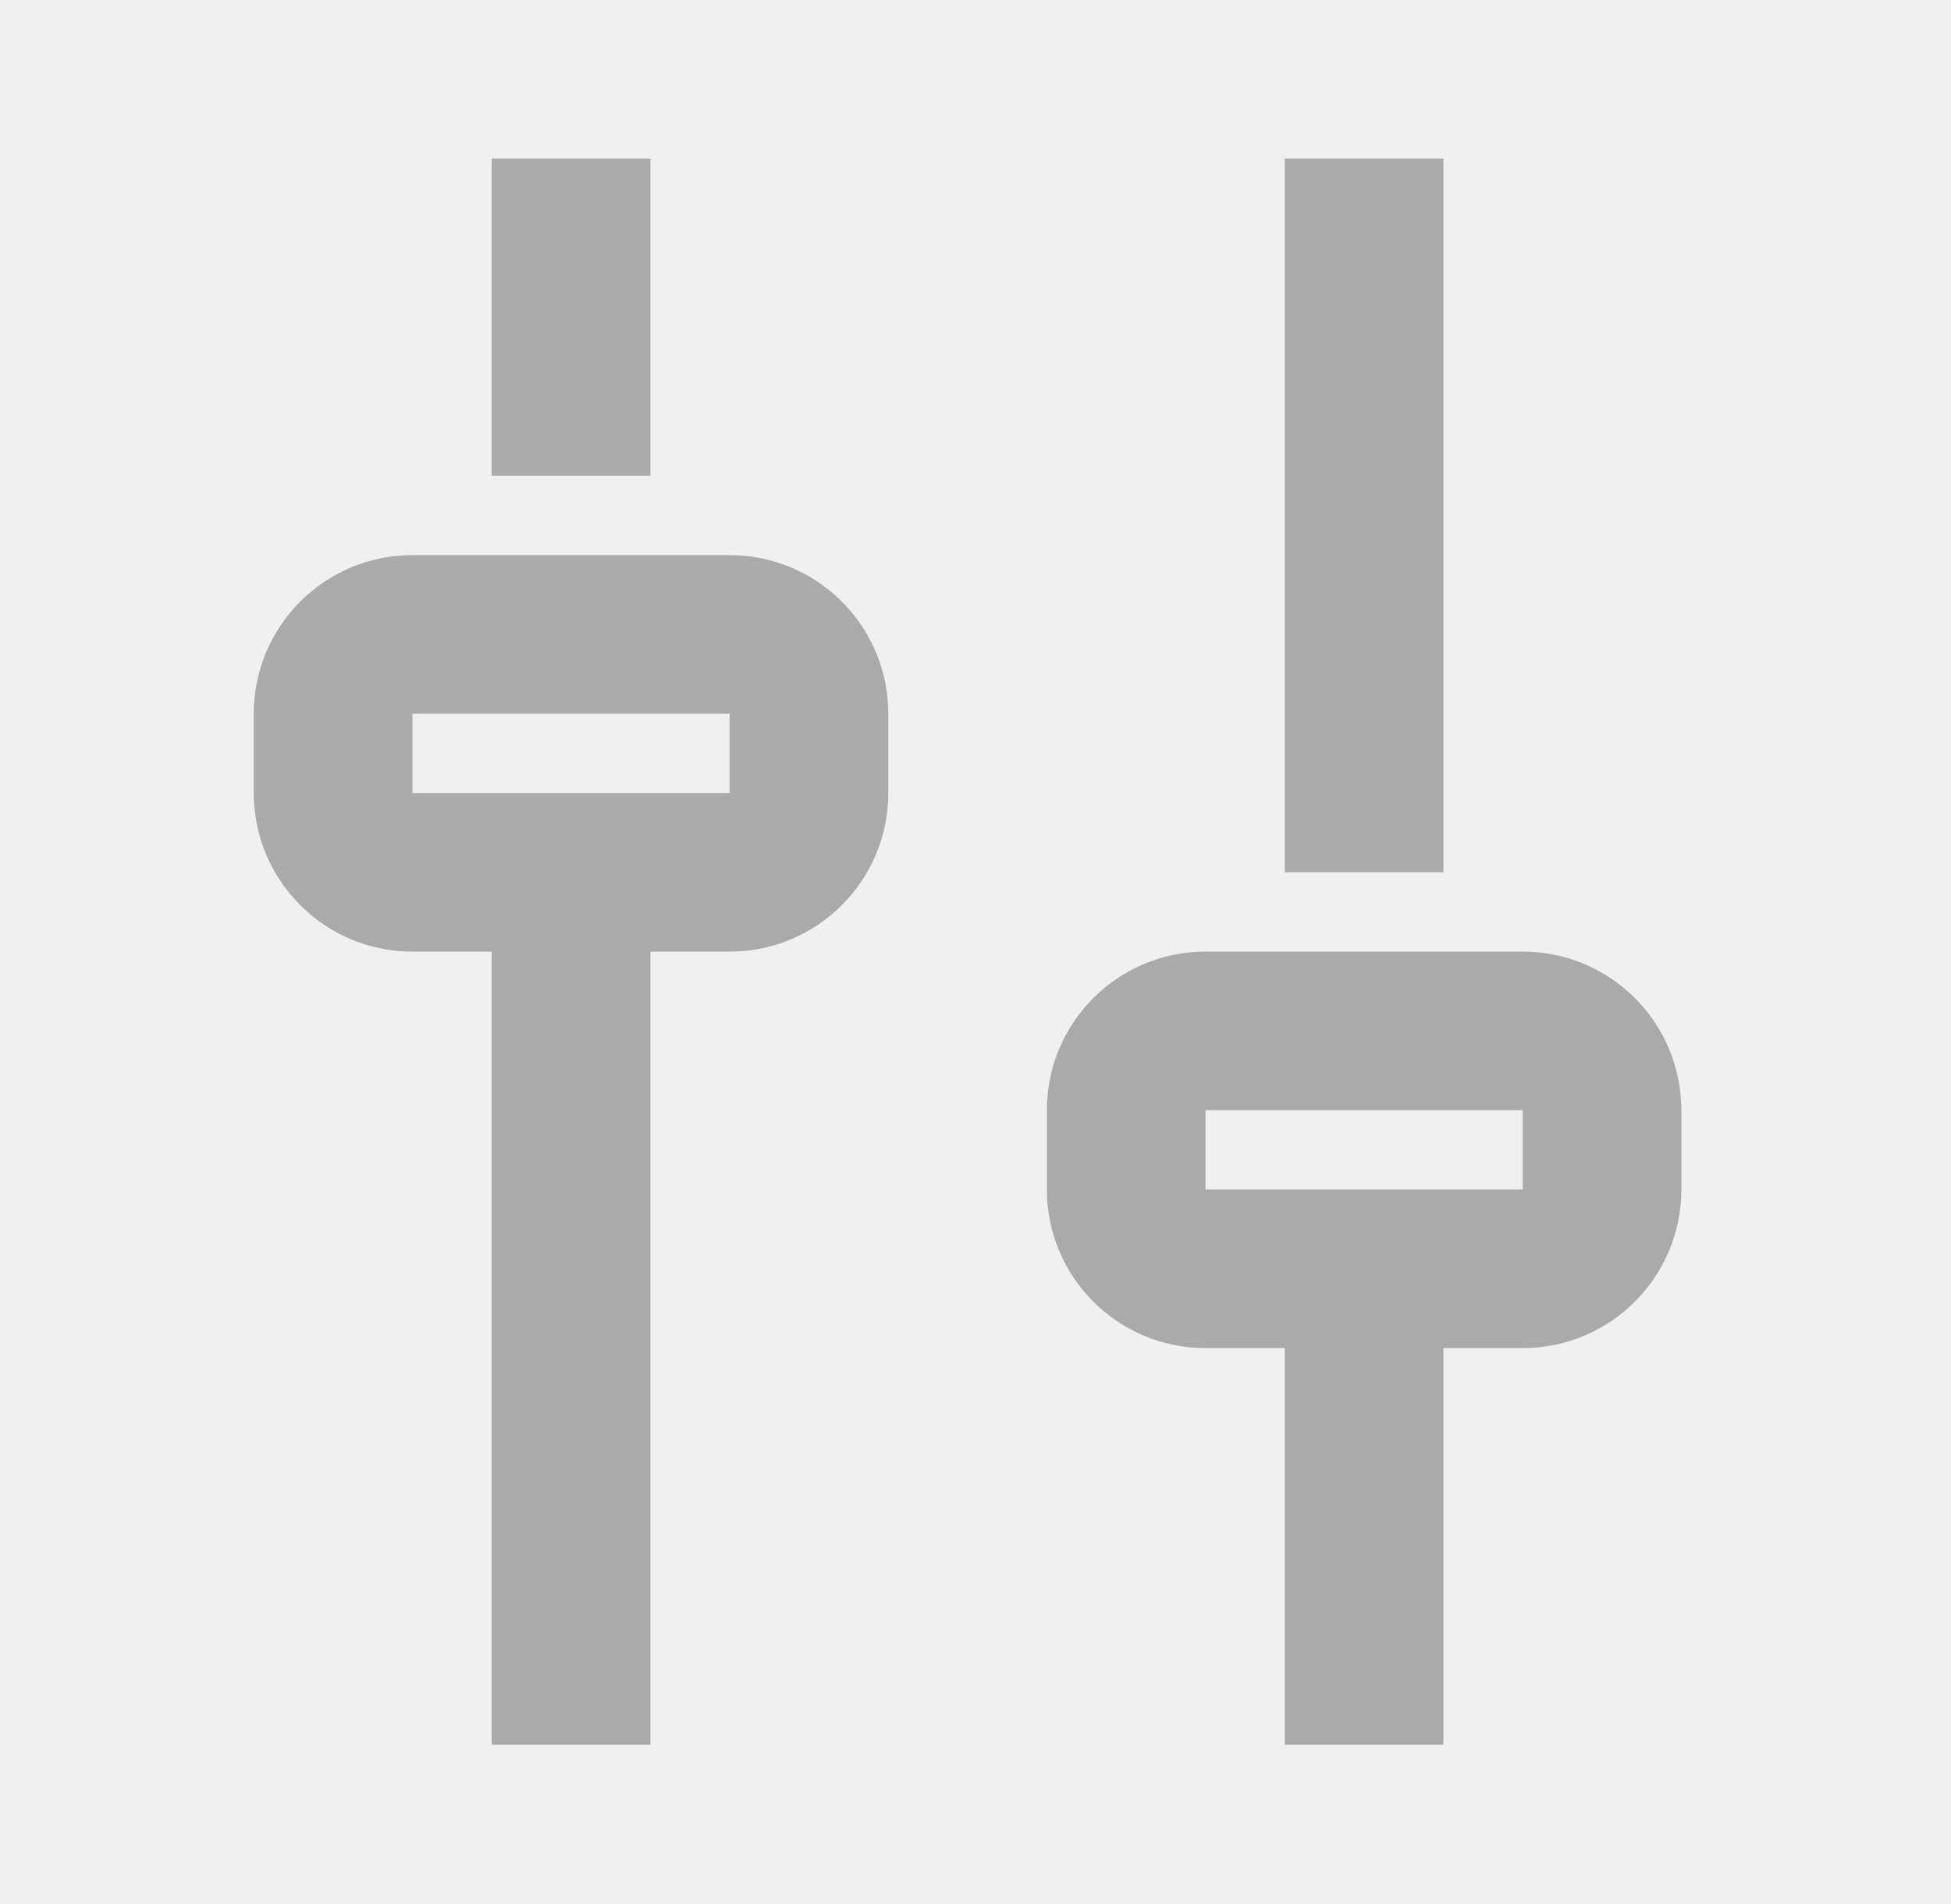
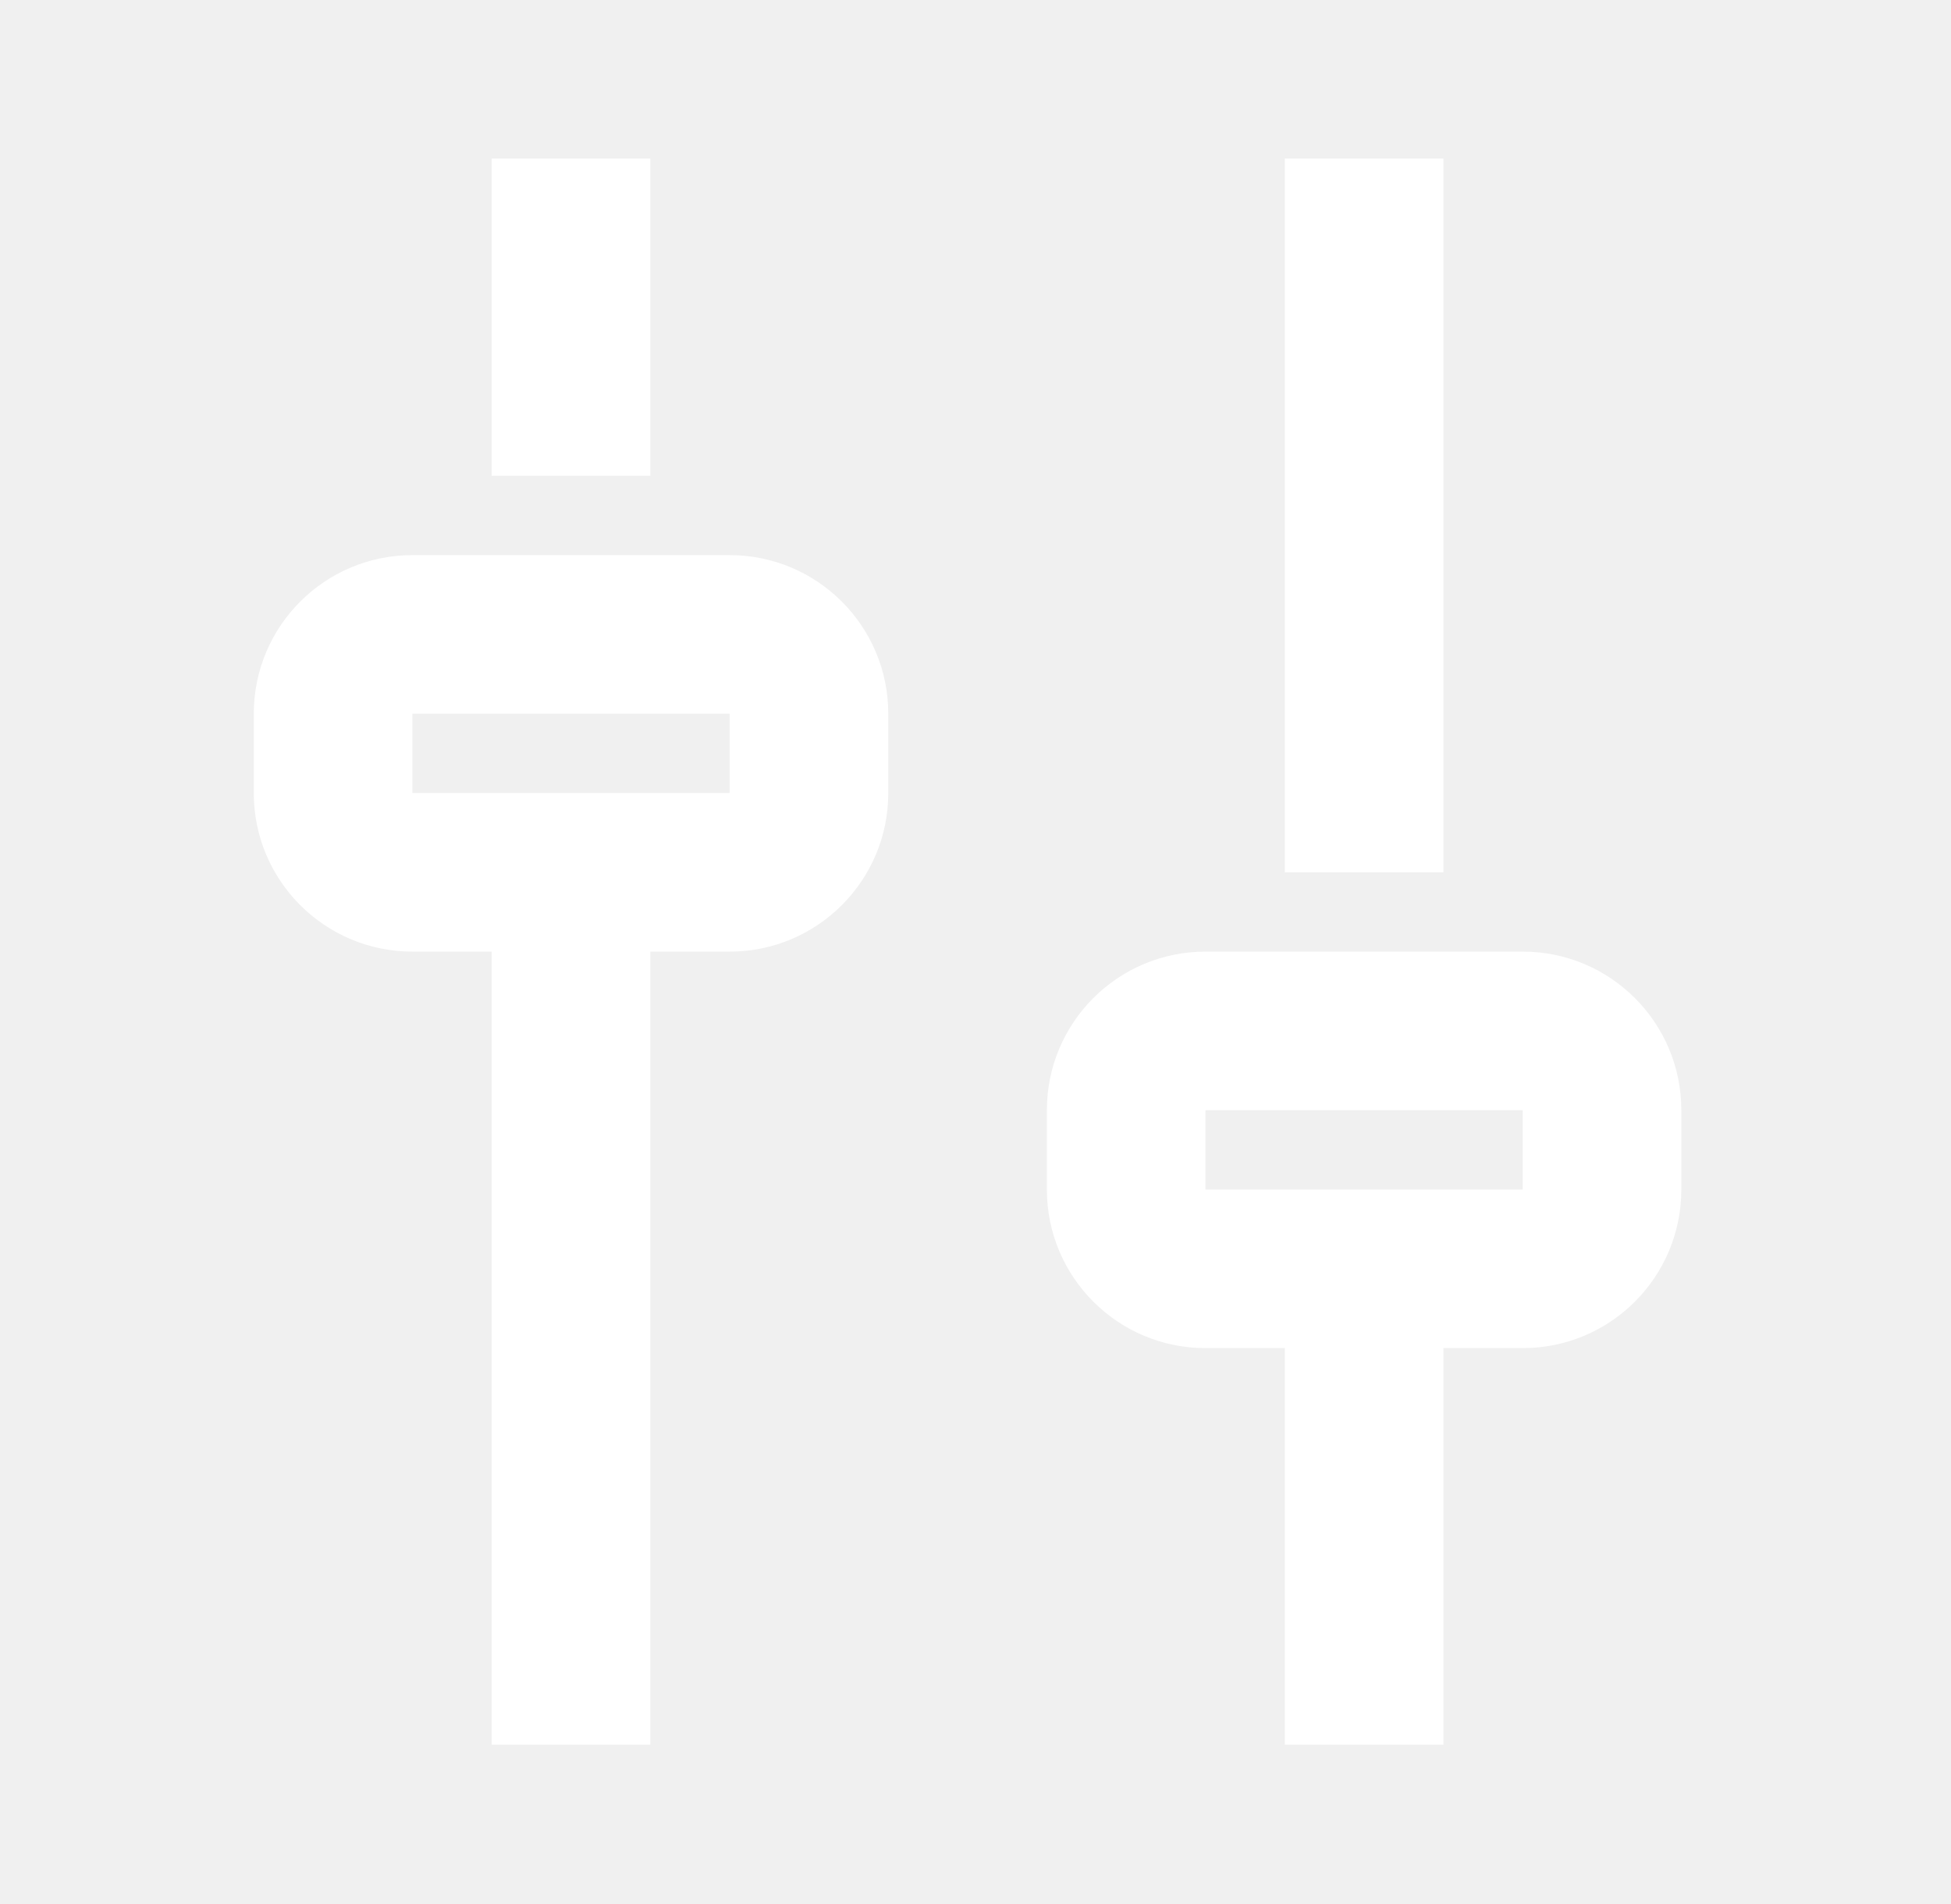
<svg xmlns="http://www.w3.org/2000/svg" width="41" height="40" viewBox="0 0 41 40" fill="none">
  <g id="24 / music / tuner">
-     <path id="icon" fill-rule="evenodd" clip-rule="evenodd" d="M13.667 10H10.333V3.333H13.667V10ZM13.667 36.667V20H15.333C17.174 20 18.667 18.508 18.667 16.667V15C18.667 13.159 17.174 11.667 15.333 11.667H8.667C6.826 11.667 5.333 13.159 5.333 15V16.667C5.333 18.508 6.826 20 8.667 20H10.333V36.667H13.667ZM30.333 36.667V28.333H32C33.841 28.333 35.333 26.841 35.333 25V23.333C35.333 21.492 33.841 20 32 20H25.333C23.492 20 22 21.492 22 23.333V25C22 26.841 23.492 28.333 25.333 28.333H27V36.667H30.333ZM27 18.333H30.333V3.333H27V18.333ZM8.667 15V16.667H15.333V15H8.667ZM25.333 25V23.333H32V25H25.333Z" fill="#AAAAAA" />
+     <path id="icon" fill-rule="evenodd" clip-rule="evenodd" d="M13.667 10H10.333V3.333H13.667V10ZM13.667 36.667V20H15.333C17.174 20 18.667 18.508 18.667 16.667V15C18.667 13.159 17.174 11.667 15.333 11.667H8.667C6.826 11.667 5.333 13.159 5.333 15V16.667C5.333 18.508 6.826 20 8.667 20H10.333V36.667H13.667ZM30.333 36.667V28.333H32C33.841 28.333 35.333 26.841 35.333 25V23.333C35.333 21.492 33.841 20 32 20H25.333C23.492 20 22 21.492 22 23.333V25C22 26.841 23.492 28.333 25.333 28.333H27V36.667H30.333ZM27 18.333H30.333V3.333H27V18.333ZM8.667 15V16.667H15.333V15H8.667ZM25.333 25V23.333H32V25H25.333Z" fill="white" />
  </g>
</svg>
